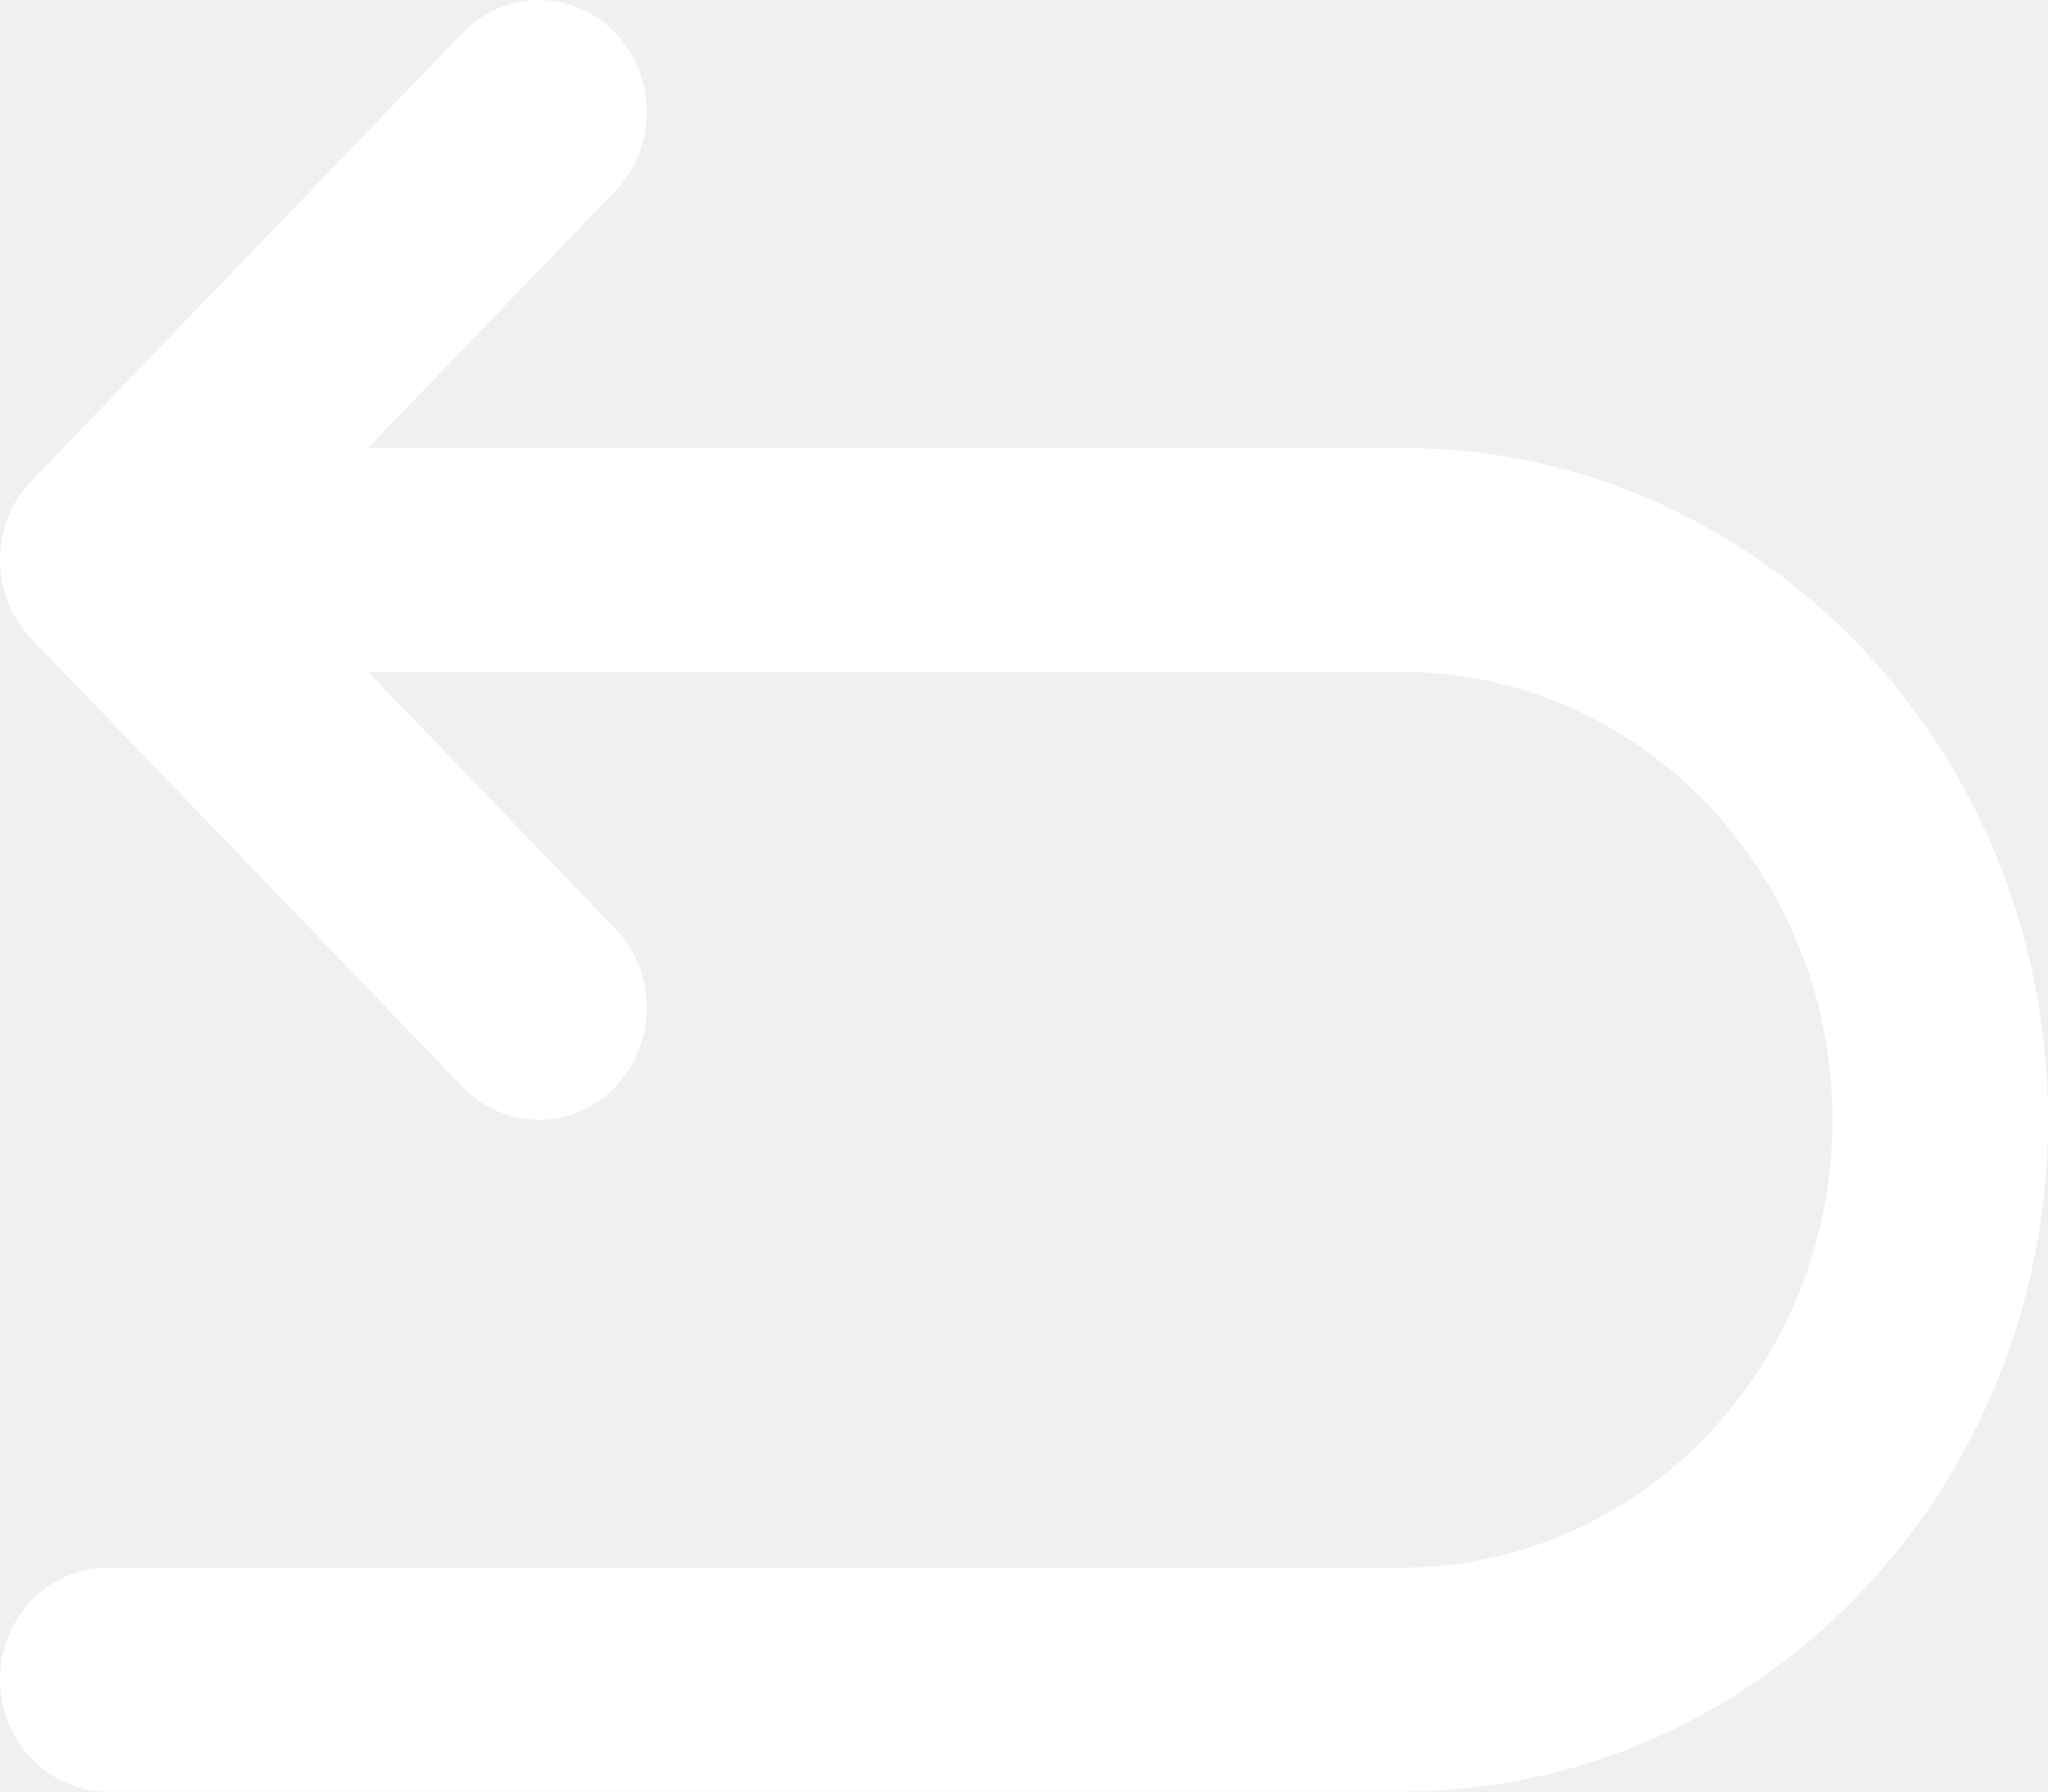
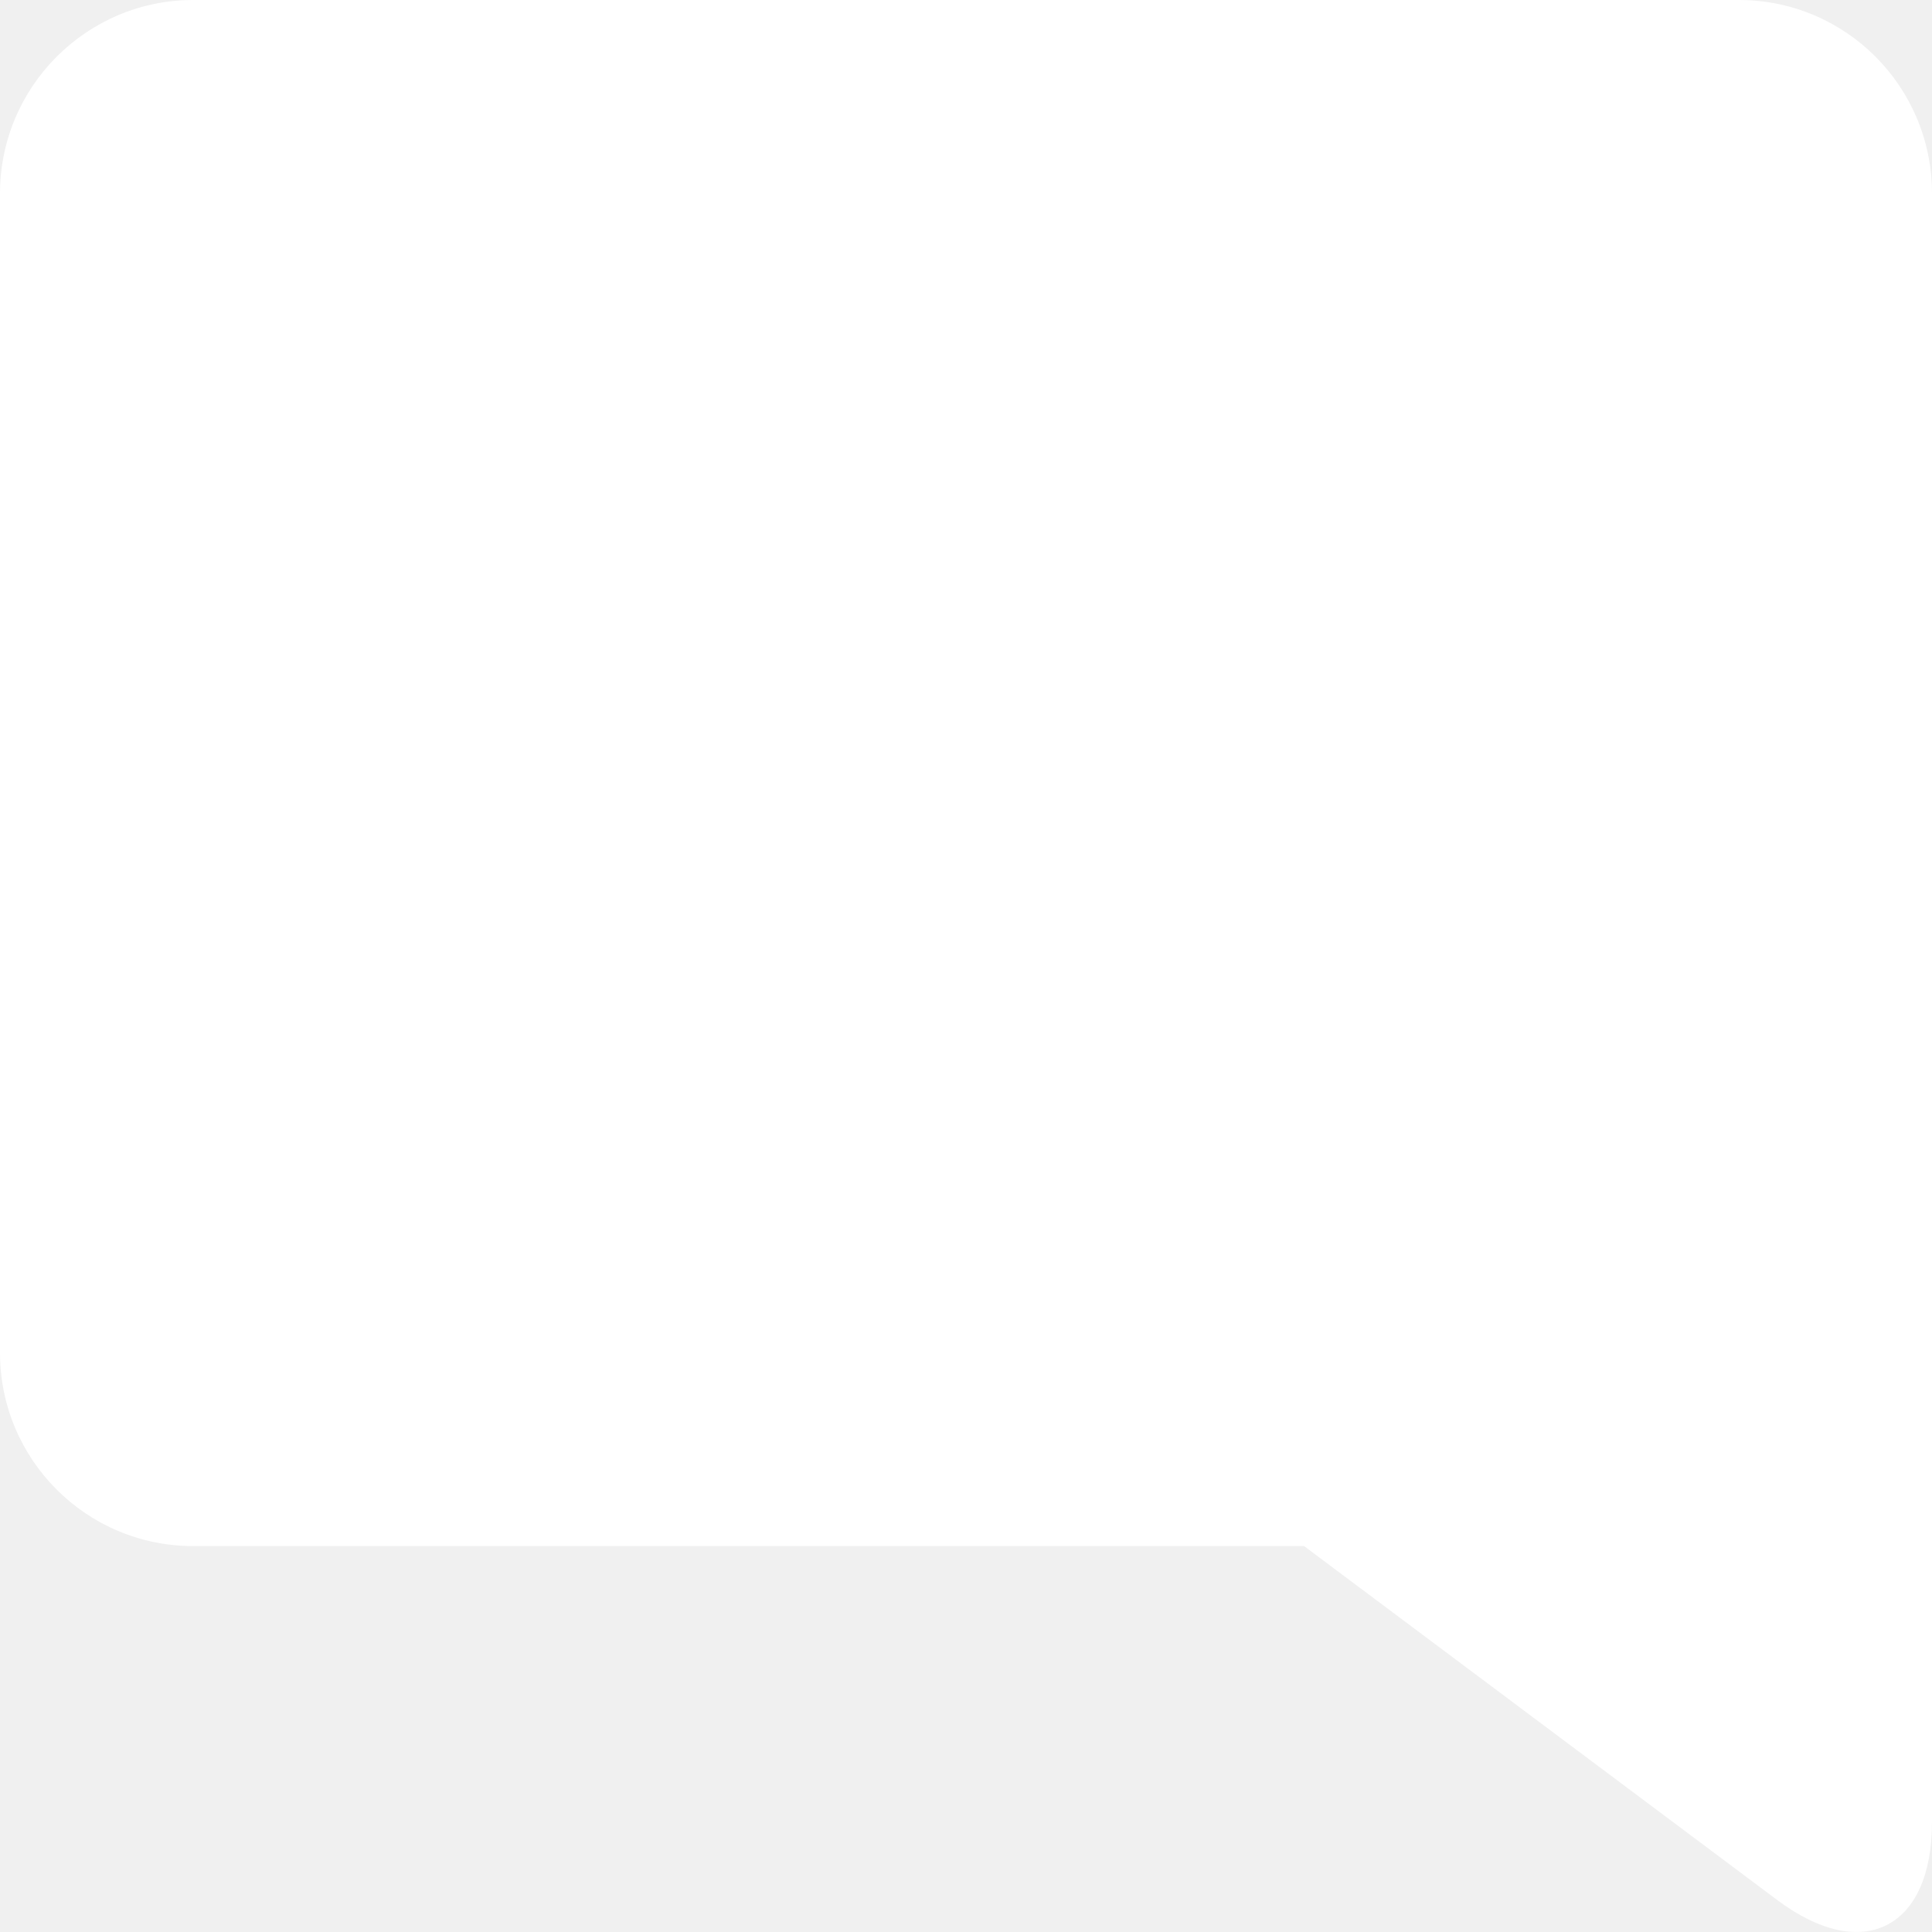
- <svg xmlns="http://www.w3.org/2000/svg" width="16px" height="14px" viewBox="0 0 16 14" version="1.1">
+ <svg xmlns="http://www.w3.org/2000/svg" width="12px" height="12px" viewBox="0 0 12 12" version="1.1">
  <g id="Post-commenting" stroke="none" stroke-width="1" fill="none" fill-rule="evenodd">
-     <g id="Commenting:-mulit-thread" transform="translate(-900, -228)" fill="#FFFFFF" fill-rule="nonzero">
-       <g id="Group-5" transform="translate(304, 188)">
-         <g id="Group-3" transform="translate(517, 34)">
-           <g id="Group-11">
-             <g id="Group">
-               <path d="M89.95,11.25 C91.809,11.25 93.316,12.817 93.316,14.75 C93.316,16.682 91.806,18.25 89.95,18.25 L79.842,18.25 C79.377,18.25 79,18.642 79,19.125 C79,19.608 79.377,20 79.842,20 L89.95,20 C92.737,20 95,17.648 95,14.75 C95,11.85 92.739,9.5 89.95,9.5 L81.875,9.5 L83.806,7.494 C84.135,7.152 84.135,6.598 83.806,6.256 C83.477,5.915 82.944,5.915 82.615,6.256 L79.247,9.756 C78.918,10.098 78.918,10.652 79.247,10.994 L82.615,14.494 C82.944,14.835 83.477,14.835 83.806,14.494 C84.135,14.152 84.135,13.598 83.806,13.256 L81.875,11.25 L89.95,11.25 Z" id="Combined-Shape" />
-             </g>
+     <g id="Comment-action-bar-updates" transform="translate(-367, -413)" fill="#FFFFFF">
+       <g id="Group-5" transform="translate(210, 214)">
+         <g id="Group-4" transform="translate(0, 152)">
+           <g id="Action-bar-Copy" transform="translate(114, 39)">
+             <path d="M55,19.317 C55,19.982 54.568,20.197 54.041,19.803 L51.1,17.603 L44.2,17.603 C43.537,17.603 43,17.066 43,16.402 L43,9.202 C43,8.538 43.539,8 44.2,8 L53.8,8 C54.463,8 55,8.537 55,9.202 L55,19.317 Z" id="Combined-Shape" />
          </g>
        </g>
      </g>
    </g>
  </g>
</svg>
